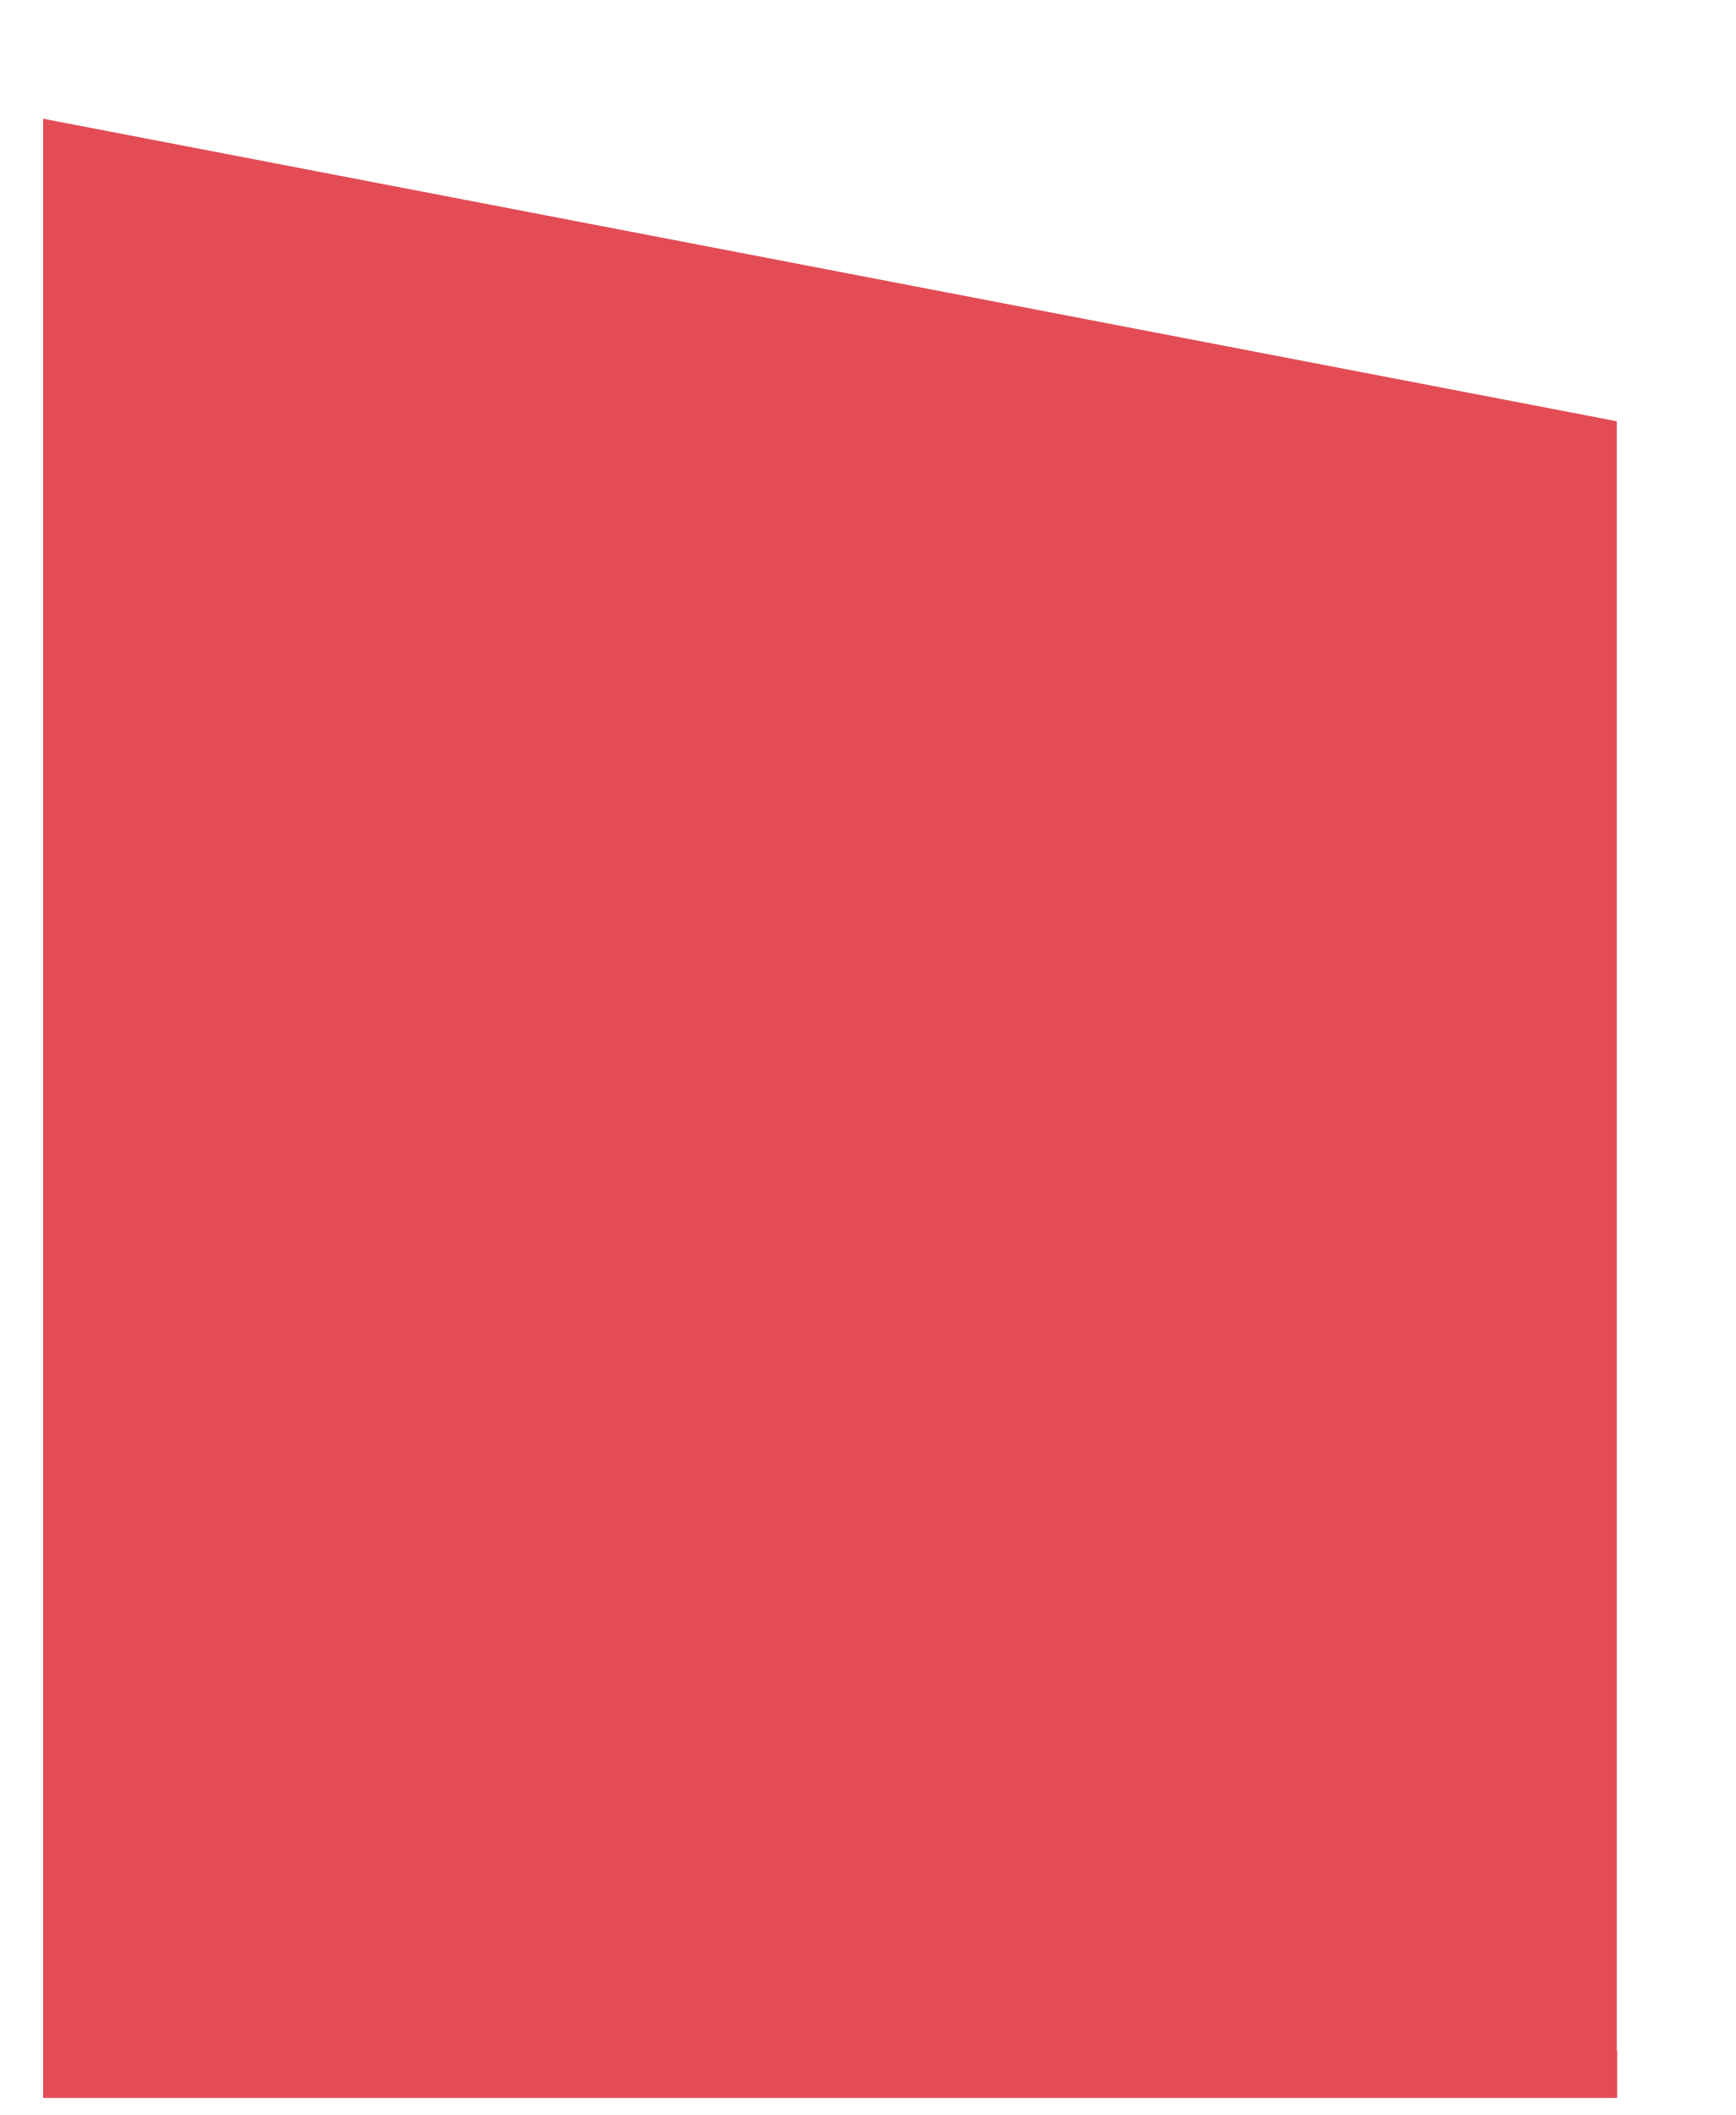
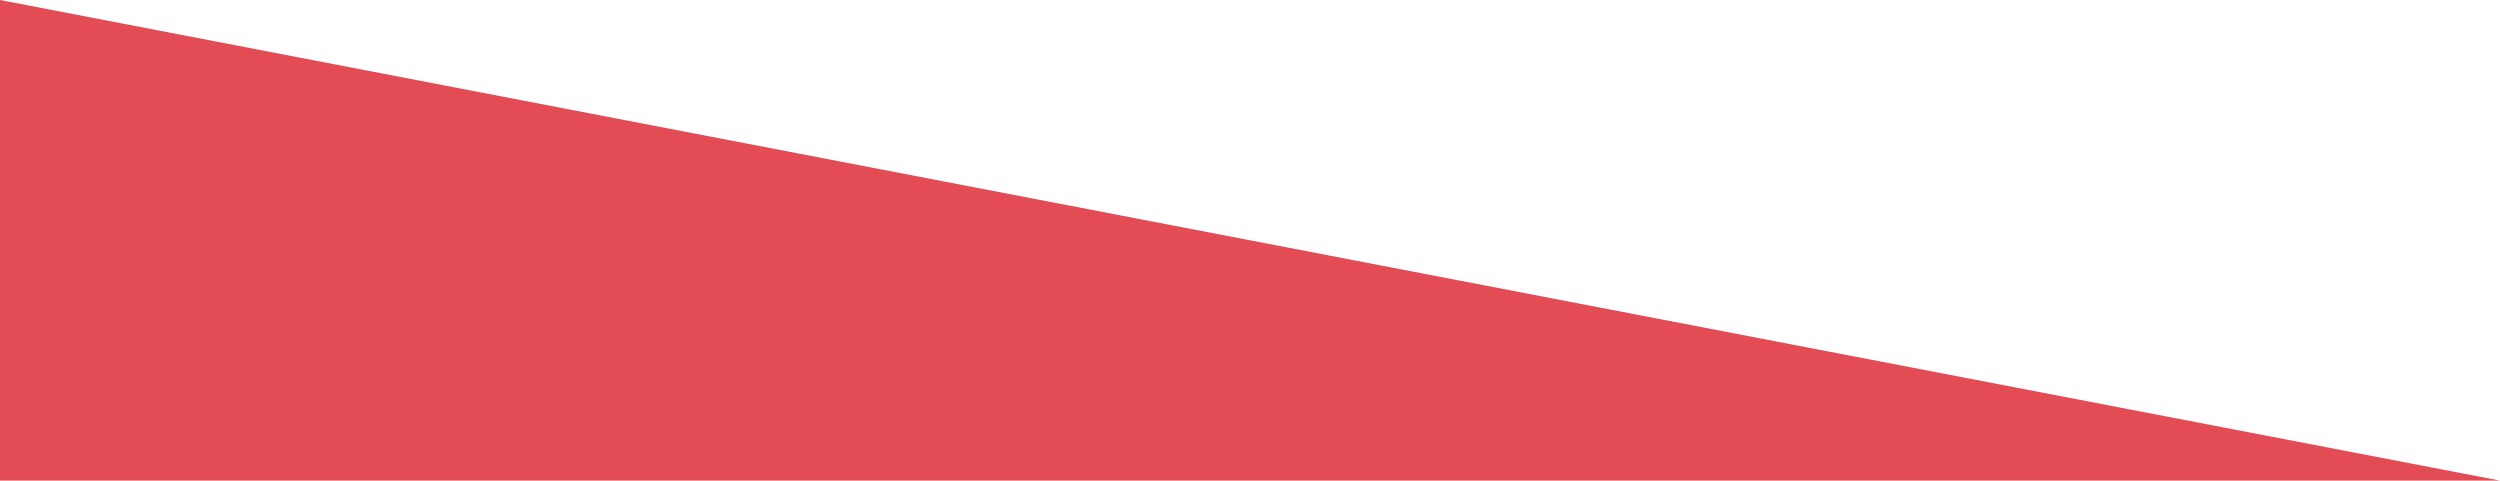
- <svg xmlns="http://www.w3.org/2000/svg" viewBox="0 0 326.4 397.68">
+ <svg xmlns="http://www.w3.org/2000/svg" viewBox="0 0 294.89 56.69" preserveAspectRatio="none">
  <defs>
    <style>
      .cls-1 {
        isolation: isolate;
      }
      .cls-3,
      .cls-5 {
        fill: #e34c54;
      }
      .cls-4 {
        fill: none;
      }
      .cls-4,
      .cls-5 {
        stroke: #e34c54;
        stroke-miterlimit: 10;
      }
    </style>
  </defs>
  <g class="cls-1">
    <g id="Layer_2" data-name="Layer 2">
      <g id="Layer_1-2" data-name="Layer 1">
-         <polygon class="cls-3" points="303.5 389.16 8.61 389.16 8.61 22.93 303.5 79.62 303.5 389.16" />
-         <polygon class="cls-4" points="303.5 389.16 8.61 389.16 8.61 22.93 303.5 79.62 303.5 389.16" />
-         <rect class="cls-5" x="8.61" y="386.11" width="294.96" height="7.86" />
+         <polygon class="cls-3" points="    0 56.69     0 0     294.89 56.69 " />
      </g>
    </g>
  </g>
</svg>
